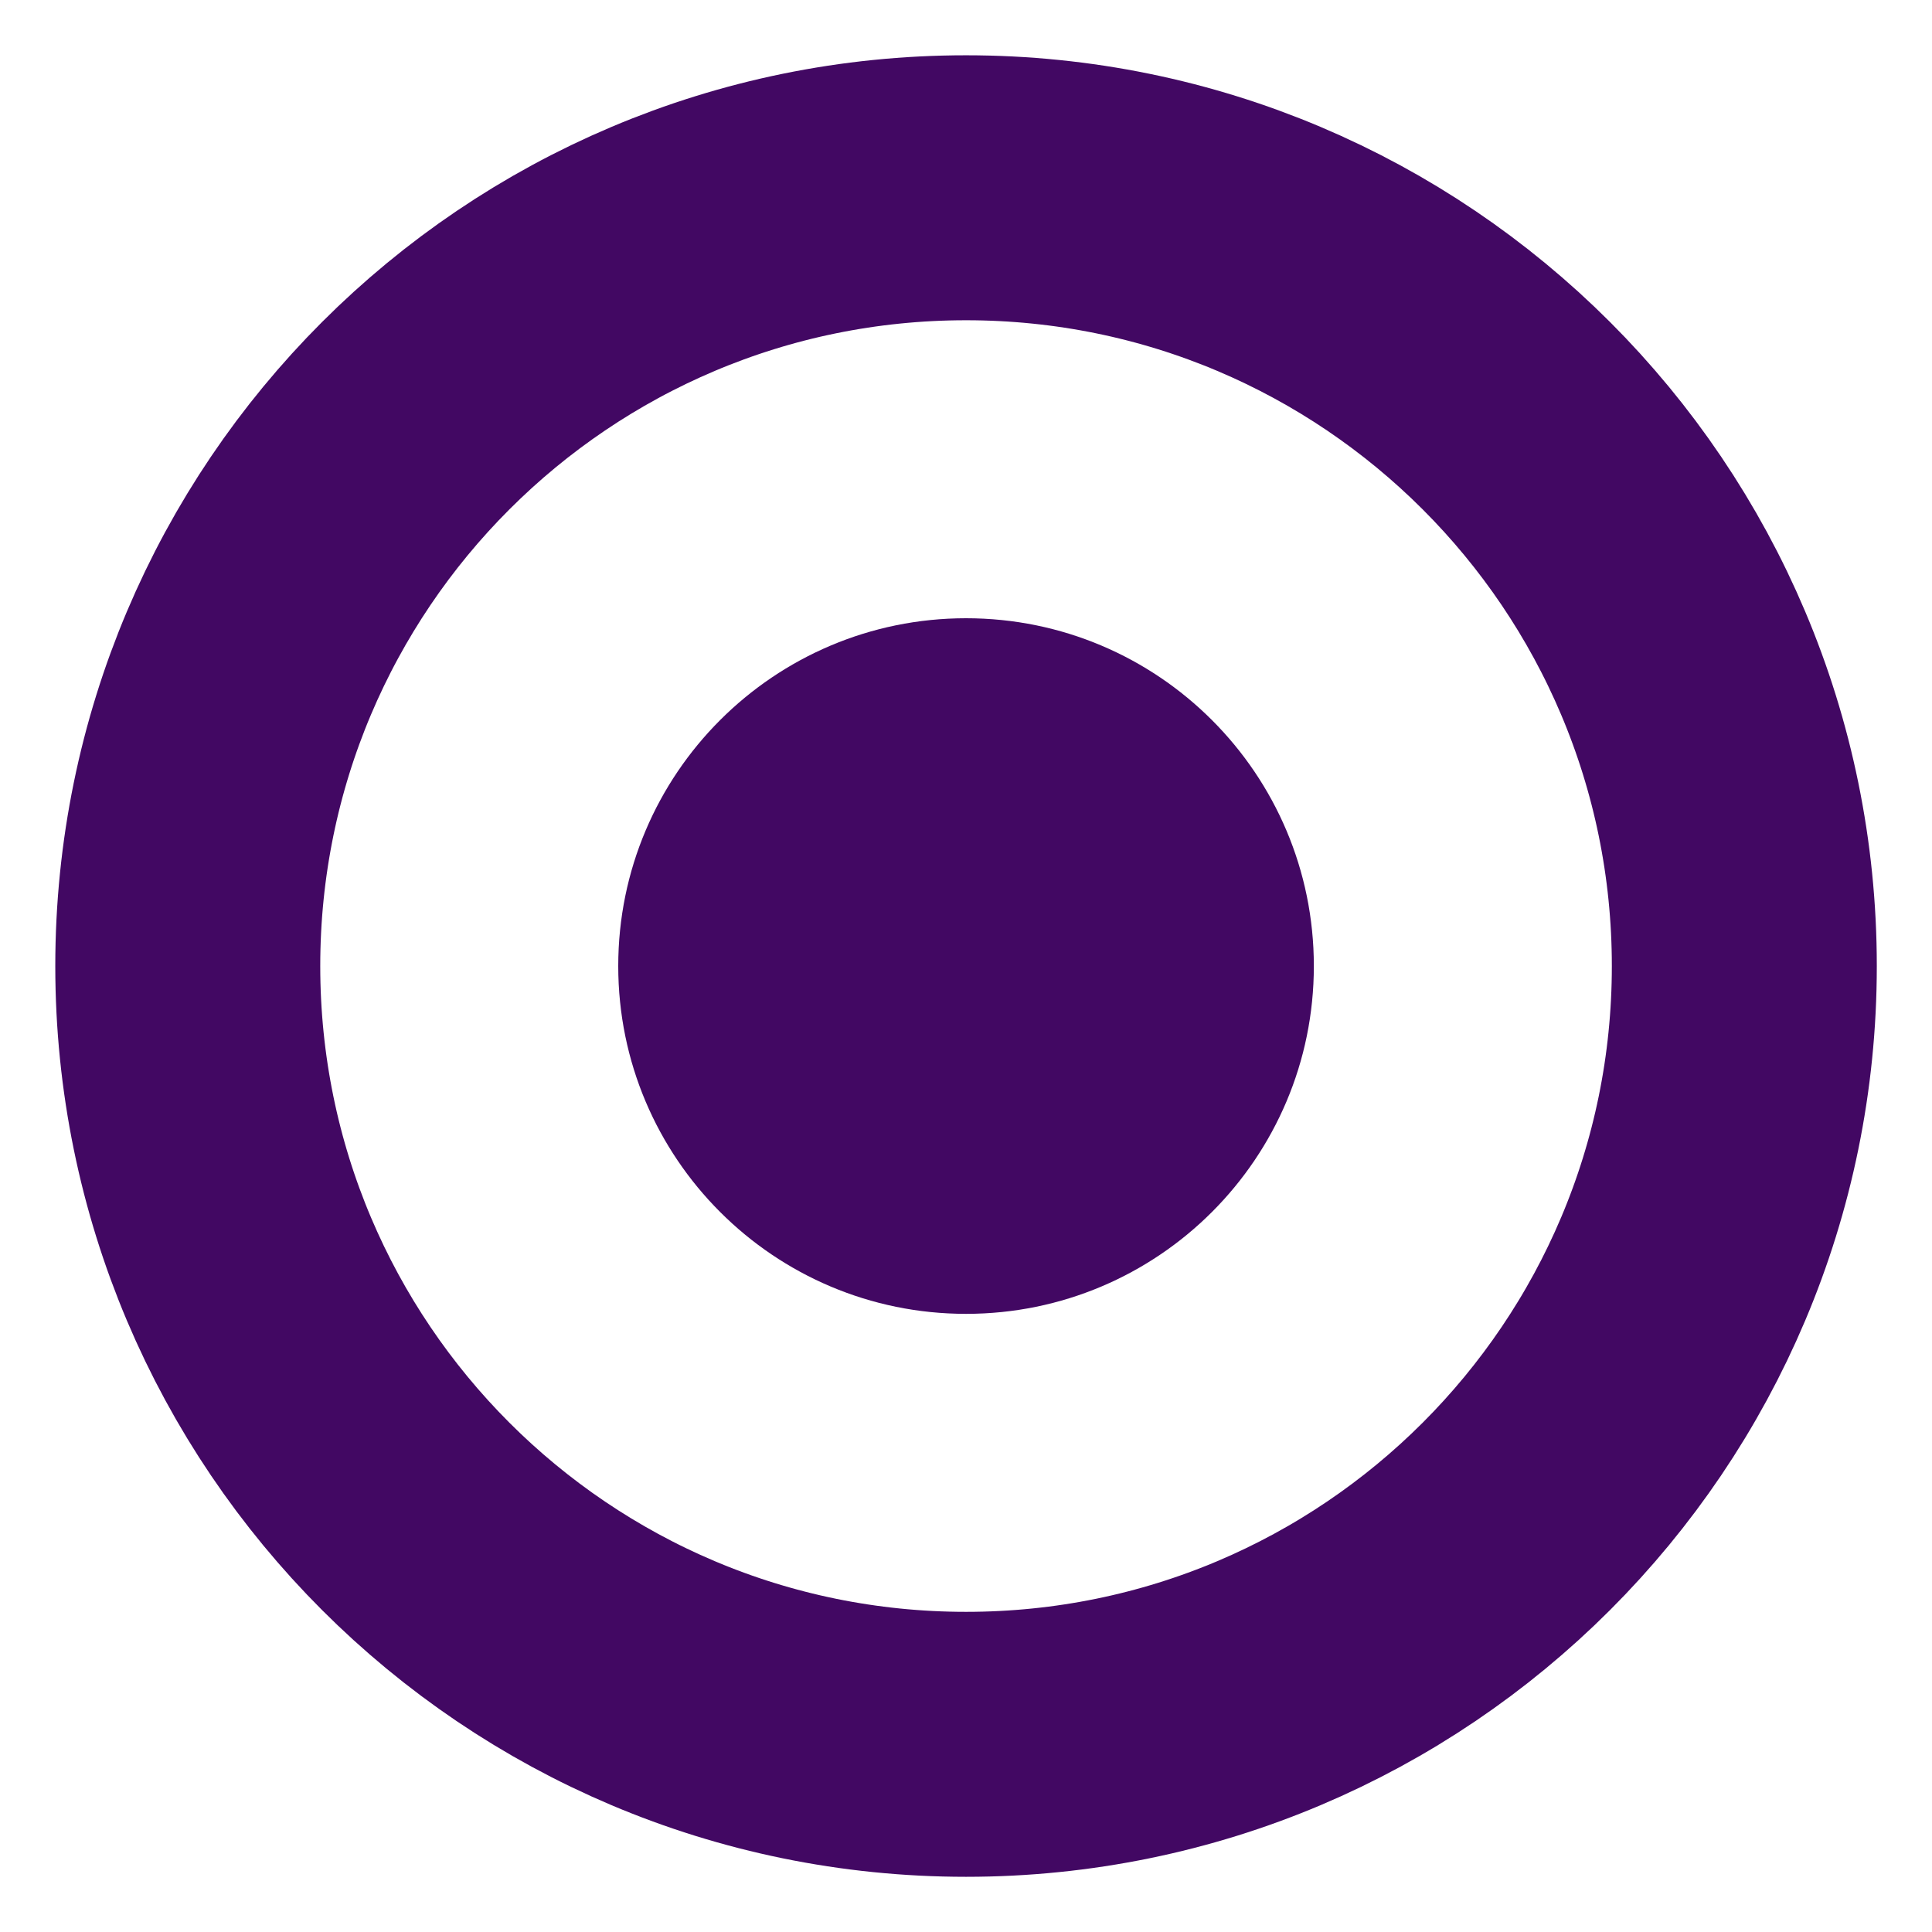
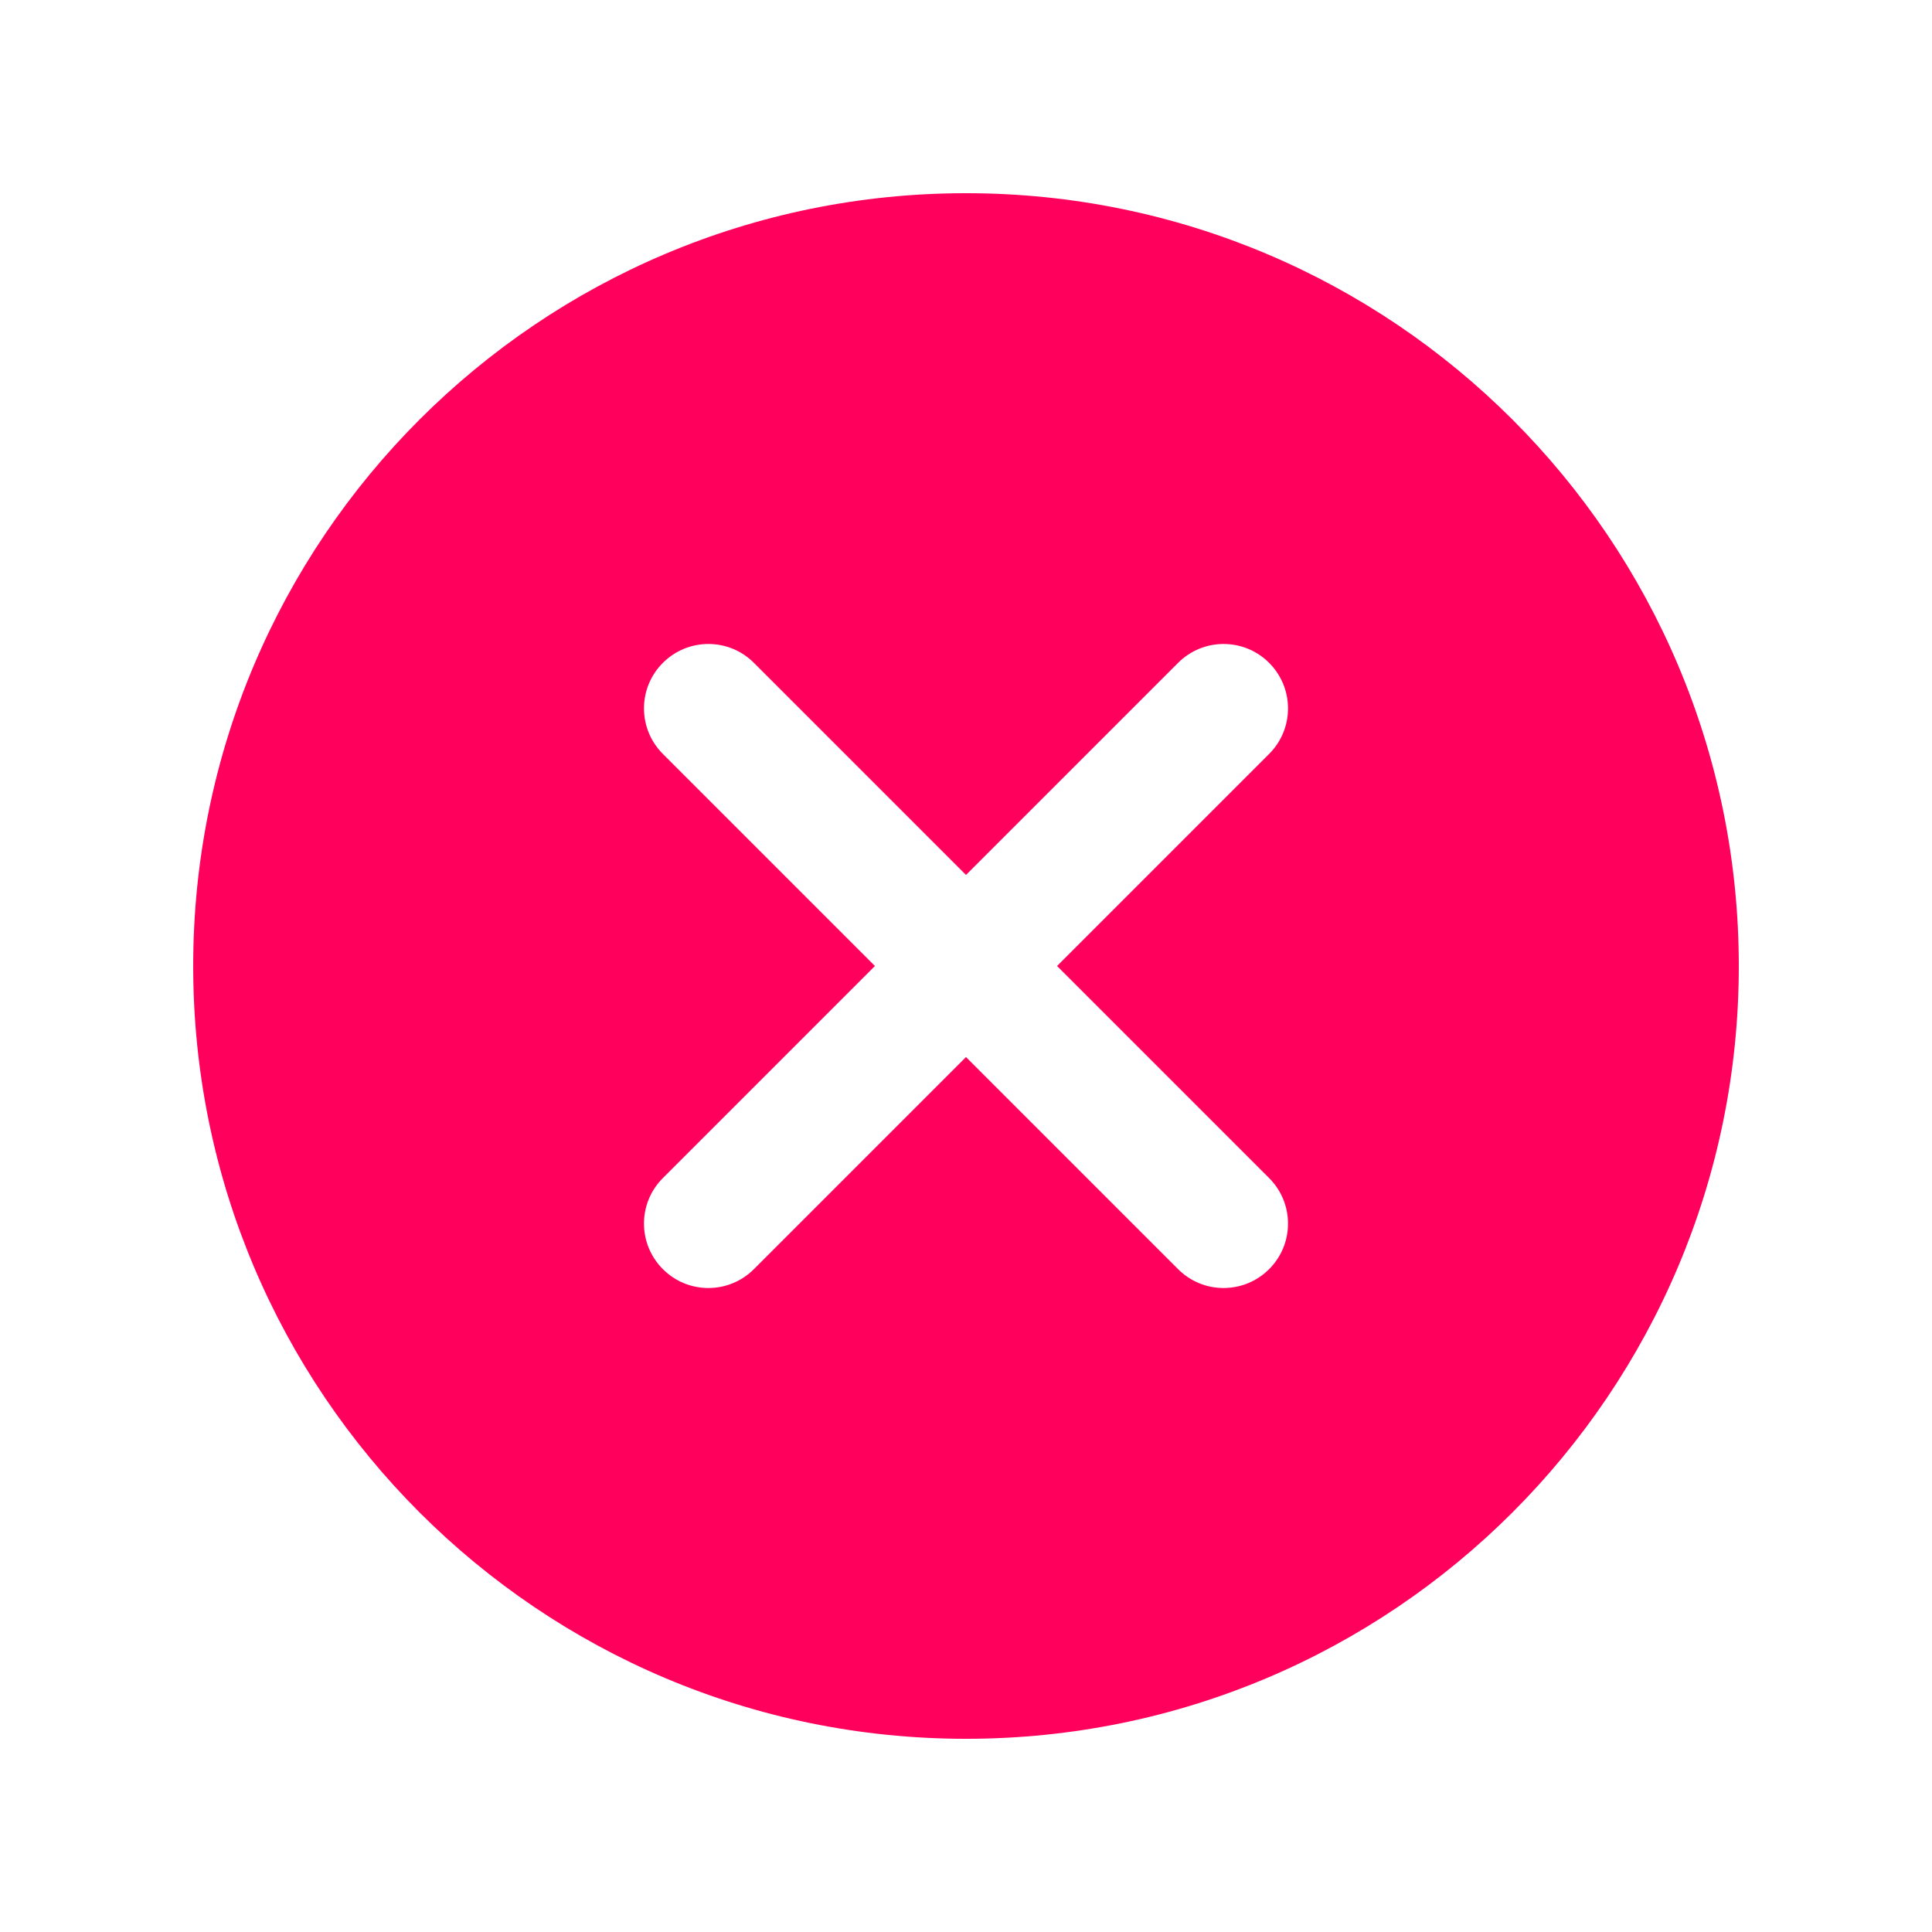
- <svg xmlns="http://www.w3.org/2000/svg" version="1.1" id="Layer_2" x="0px" y="0px" width="21.875px" height="21.875px" viewBox="0 0 21.875 21.875" enable-background="new 0 0 21.875 21.875" xml:space="preserve">
-   <circle fill="none" stroke="#420863" stroke-width="3" stroke-miterlimit="10" cx="10.938" cy="10.938" r="8.812" />
-   <circle fill="#420863" cx="10.938" cy="10.938" r="3.938" />
+ <svg xmlns="http://www.w3.org/2000/svg" x="0px" y="0px" width="30" height="30" viewBox="0 0 172 172" style=" fill:#000000;">
+   <g fill="none" fill-rule="nonzero" stroke="none" stroke-width="1" stroke-linecap="butt" stroke-linejoin="miter" stroke-miterlimit="10" stroke-dasharray="" stroke-dashoffset="0" font-family="none" font-weight="none" font-size="none" text-anchor="none" style="mix-blend-mode: normal">
+     <path d="M0,172v-172h172v172z" fill="none" />
+     <g fill="#ff005d">
+       <path d="M86,17.2c-37.995,0 -68.8,30.805 -68.8,68.8c0,37.995 30.805,68.8 68.8,68.8c37.995,0 68.8,-30.805 68.8,-68.8c0,-37.995 -30.805,-68.8 -68.8,-68.8zM94.107,86c0,0 17.997,17.997 18.88,18.88c2.242,2.242 2.242,5.871 0,8.107c-2.242,2.242 -5.871,2.242 -8.107,0c-0.883,-0.877 -18.88,-18.88 -18.88,-18.88c0,0 -17.997,17.997 -18.88,18.88c-2.242,2.242 -5.871,2.242 -8.107,0c-2.242,-2.242 -2.242,-5.871 0,-8.107c0.877,-0.883 18.88,-18.88 18.88,-18.88c0,0 -17.997,-17.997 -18.88,-18.88c-2.242,-2.242 -2.242,-5.871 0,-8.107c2.242,-2.242 5.871,-2.242 8.107,0c0.883,0.877 18.88,18.88 18.88,18.88c0,0 17.997,-17.997 18.88,-18.88c2.242,-2.242 5.871,-2.242 8.107,0c2.242,2.242 2.242,5.871 0,8.107c-0.877,0.883 -18.88,18.88 -18.88,18.88z" />
+     </g>
+   </g>
</svg>
